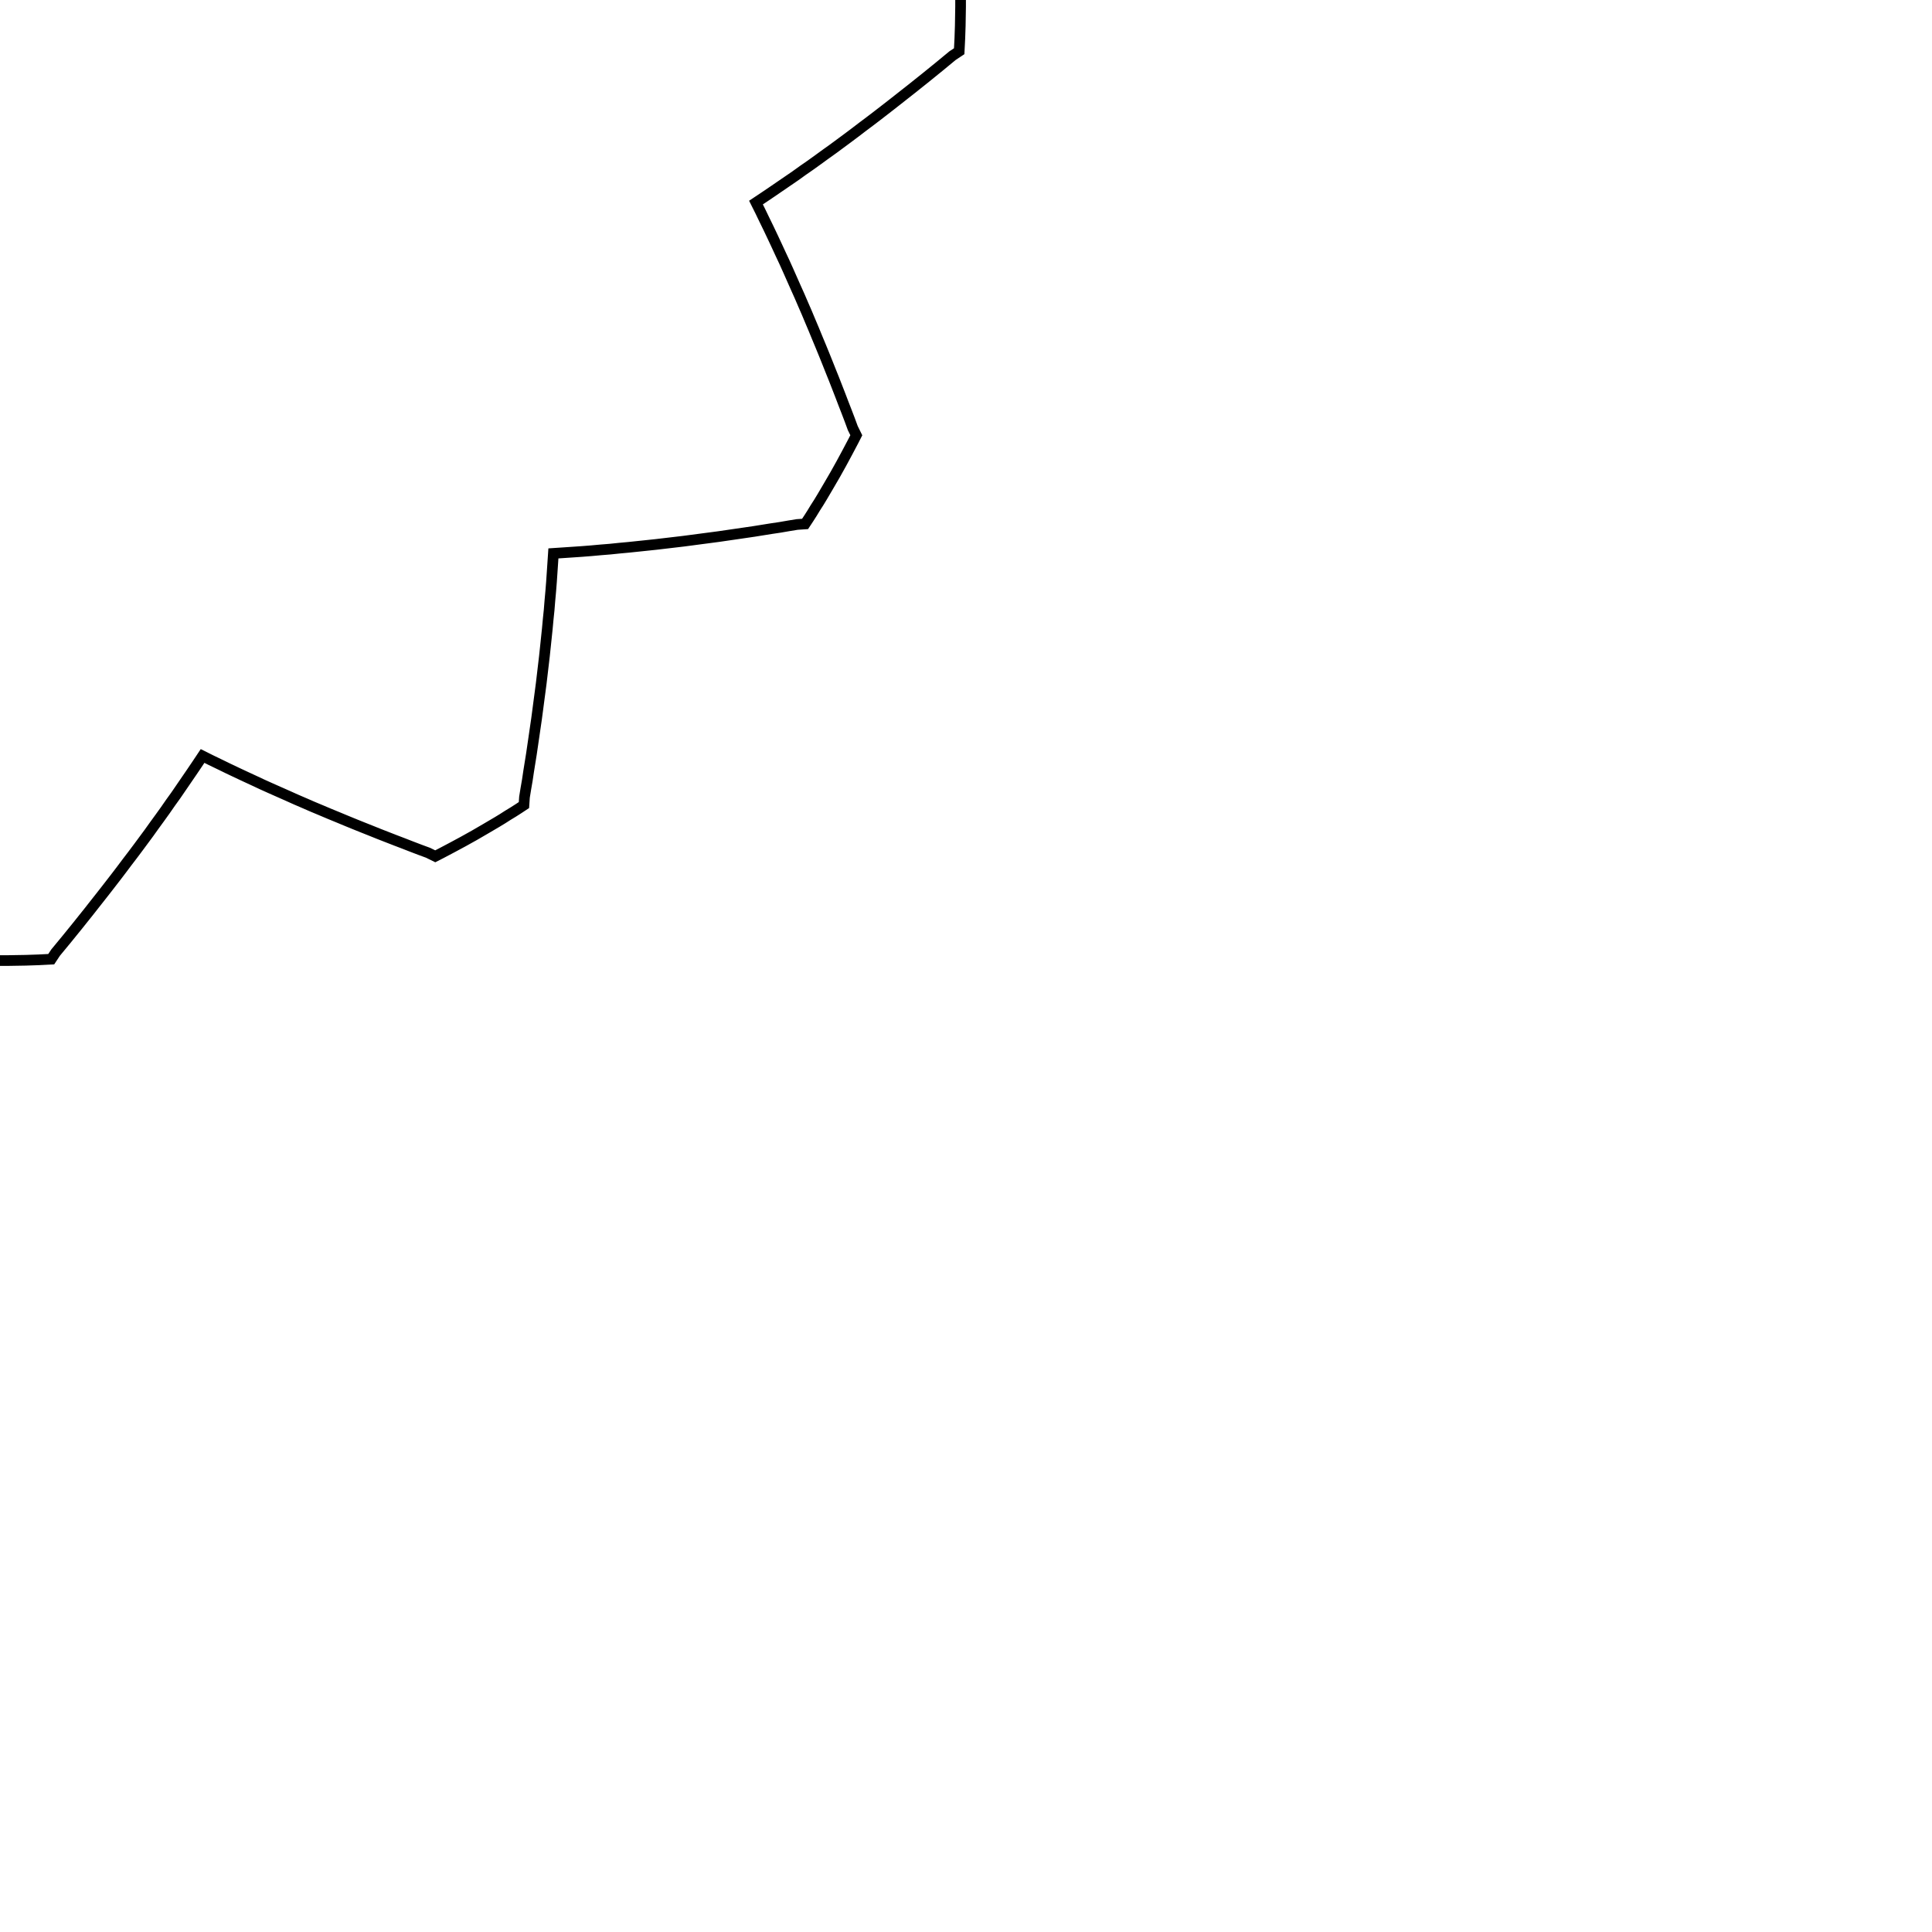
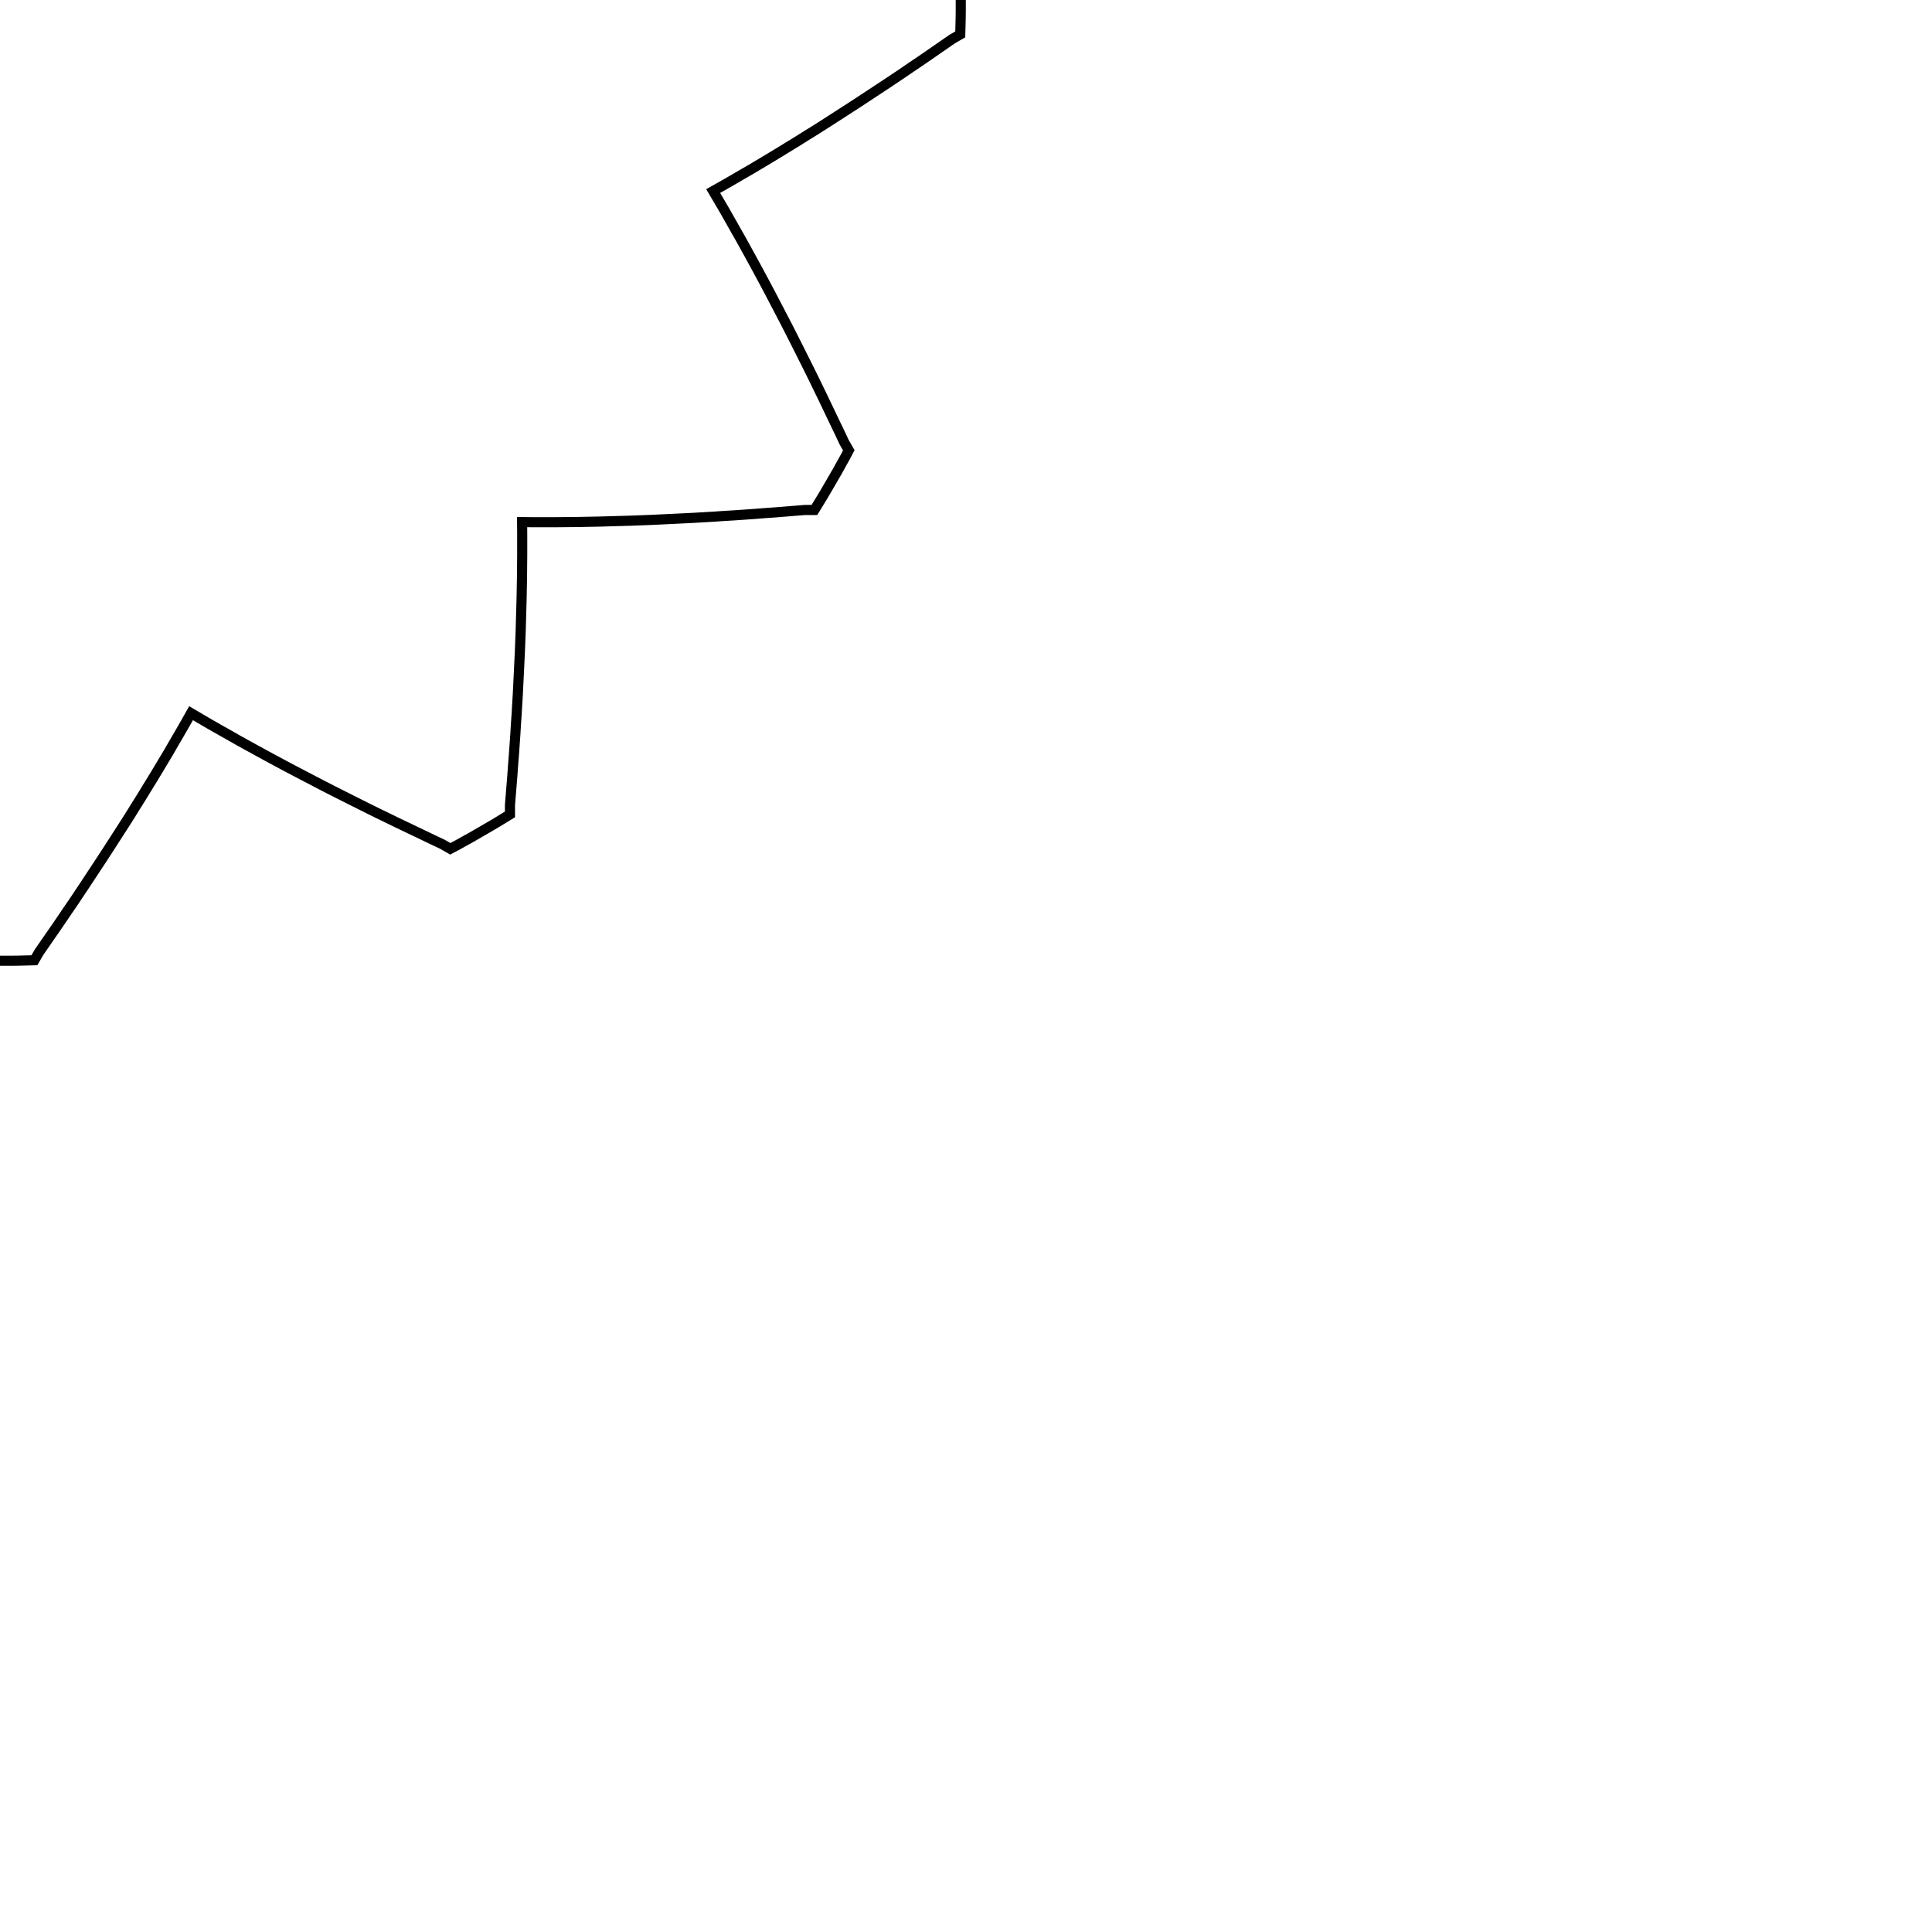
<svg version="1.1">
  <g style="fill:none;stroke:#000000;stroke-opacity:1;stroke-width:0.1">
-     <path d="M 9 0.063 L 8.999 0.123 L 8.998 0.182 L 8.997 0.242 L 8.995 0.301 L 8.993 0.361 L 8.99 0.42 L 8.987 0.48 L 8.925 0.521 L 8.862 0.573 L 8.799 0.625 L 8.736 0.676 L 8.672 0.728 L 8.608 0.779 L 8.543 0.831 L 8.478 0.882 L 8.412 0.934 L 8.347 0.985 L 8.28 1.037 L 8.214 1.088 L 8.147 1.139 L 8.079 1.19 L 8.011 1.242 L 7.943 1.293 L 7.874 1.344 L 7.805 1.395 L 7.735 1.445 L 7.665 1.496 L 7.594 1.547 L 7.522 1.597 L 7.451 1.648 L 7.378 1.698 L 7.305 1.748 L 7.232 1.798 L 7.158 1.848 L 7.083 1.898 L 7.083 1.898 L 7.123 1.978 L 7.162 2.059 L 7.201 2.139 L 7.239 2.219 L 7.276 2.298 L 7.313 2.378 L 7.35 2.457 L 7.386 2.537 L 7.421 2.616 L 7.456 2.695 L 7.491 2.773 L 7.525 2.852 L 7.559 2.93 L 7.592 3.009 L 7.625 3.087 L 7.657 3.165 L 7.689 3.242 L 7.721 3.32 L 7.752 3.397 L 7.783 3.475 L 7.814 3.552 L 7.844 3.629 L 7.874 3.706 L 7.903 3.782 L 7.933 3.859 L 7.962 3.935 L 7.99 4.011 L 8.023 4.078 L 7.996 4.131 L 7.968 4.184 L 7.94 4.237 L 7.912 4.289 L 7.884 4.341 L 7.855 4.393 L 7.826 4.445 L 7.762 4.555 L 7.732 4.606 L 7.702 4.657 L 7.671 4.708 L 7.639 4.758 L 7.608 4.809 L 7.576 4.859 L 7.543 4.909 L 7.469 4.914 L 7.389 4.927 L 7.308 4.941 L 7.227 4.953 L 7.146 4.966 L 7.065 4.979 L 6.983 4.991 L 6.901 5.003 L 6.818 5.015 L 6.736 5.027 L 6.653 5.038 L 6.569 5.049 L 6.486 5.06 L 6.402 5.071 L 6.317 5.081 L 6.232 5.091 L 6.147 5.101 L 6.062 5.11 L 5.976 5.119 L 5.89 5.128 L 5.803 5.136 L 5.716 5.145 L 5.629 5.152 L 5.541 5.16 L 5.452 5.167 L 5.364 5.173 L 5.275 5.179 L 5.185 5.185 L 5.185 5.185 L 5.179 5.275 L 5.173 5.364 L 5.167 5.452 L 5.16 5.541 L 5.152 5.629 L 5.145 5.716 L 5.136 5.803 L 5.128 5.89 L 5.119 5.976 L 5.11 6.062 L 5.101 6.147 L 5.091 6.232 L 5.081 6.317 L 5.071 6.402 L 5.06 6.486 L 5.049 6.569 L 5.038 6.653 L 5.027 6.736 L 5.015 6.818 L 5.003 6.901 L 4.991 6.983 L 4.979 7.065 L 4.966 7.146 L 4.953 7.227 L 4.941 7.308 L 4.927 7.389 L 4.914 7.469 L 4.909 7.543 L 4.859 7.576 L 4.809 7.608 L 4.758 7.639 L 4.708 7.671 L 4.657 7.702 L 4.606 7.732 L 4.555 7.762 L 4.445 7.826 L 4.393 7.855 L 4.341 7.884 L 4.289 7.912 L 4.237 7.94 L 4.184 7.968 L 4.131 7.996 L 4.078 8.023 L 4.011 7.99 L 3.935 7.962 L 3.859 7.933 L 3.782 7.903 L 3.706 7.874 L 3.629 7.844 L 3.552 7.814 L 3.475 7.783 L 3.397 7.752 L 3.32 7.721 L 3.242 7.689 L 3.165 7.657 L 3.087 7.625 L 3.009 7.592 L 2.93 7.559 L 2.852 7.525 L 2.773 7.491 L 2.695 7.456 L 2.616 7.421 L 2.537 7.386 L 2.457 7.35 L 2.378 7.313 L 2.298 7.276 L 2.219 7.239 L 2.139 7.201 L 2.059 7.162 L 1.978 7.123 L 1.898 7.083 L 1.898 7.083 L 1.848 7.158 L 1.798 7.232 L 1.748 7.305 L 1.698 7.378 L 1.648 7.451 L 1.597 7.522 L 1.547 7.594 L 1.496 7.665 L 1.445 7.735 L 1.395 7.805 L 1.344 7.874 L 1.293 7.943 L 1.242 8.011 L 1.19 8.079 L 1.139 8.147 L 1.088 8.214 L 1.037 8.28 L 0.985 8.347 L 0.934 8.412 L 0.882 8.478 L 0.831 8.543 L 0.779 8.608 L 0.728 8.672 L 0.676 8.736 L 0.625 8.799 L 0.573 8.862 L 0.521 8.925 L 0.48 8.987 L 0.42 8.99 L 0.361 8.993 L 0.301 8.995 L 0.242 8.997 L 0.182 8.998 L 0.123 8.999 L 0.063 9 L -0.063 9 L -0.123 8.999 L -0.182 8.998 L -0.242 8.997 L -0.301 8.995 L -0.361 8.993 L -0.42 8.99 L -0.48 8.987 L -0.521 8.925 L -0.573 8.862 L -0.625 8.799 L -0.676 8.736 L -0.728 8.672 L -0.779 8.608 L -0.831 8.543 L -0.882 8.478 L -0.934 8.412 L -0.985 8.347 L -1.037 8.28 L -1.088 8.214 L -1.139 8.147 L -1.19 8.079 L -1.242 8.011 L -1.293 7.943 L -1.344 7.874 L -1.395 7.805 L -1.445 7.735 L -1.496 7.665 L -1.547 7.594 L -1.597 7.522 L -1.648 7.451 L -1.698 7.378 L -1.748 7.305 L -1.798 7.232 L -1.848 7.158 L -1.898 7.083 L -1.898 7.083 L -1.978 7.123 L -2.059 7.162 L -2.139 7.201 L -2.219 7.239 L -2.298 7.276 L -2.378 7.313 L -2.457 7.35 L -2.537 7.386 L -2.616 7.421 L -2.695 7.456 L -2.773 7.491 L -2.852 7.525 L -2.93 7.559 L -3.009 7.592 L -3.087 7.625 L -3.165 7.657 L -3.242 7.689 L -3.32 7.721 L -3.397 7.752 L -3.475 7.783 L -3.552 7.814 L -3.629 7.844 L -3.706 7.874 L -3.782 7.903 L -3.859 7.933 L -3.935 7.962 L -4.011 7.99 L -4.078 8.023 L -4.131 7.996 L -4.184 7.968 L -4.237 7.94 L -4.289 7.912 L -4.341 7.884 L -4.393 7.855 L -4.445 7.826 L -4.555 7.762 L -4.606 7.732 L -4.657 7.702 L -4.708 7.671 L -4.758 7.639 L -4.809 7.608 L -4.859 7.576 L -4.909 7.543 L -4.914 7.469 L -4.927 7.389 L -4.941 7.308 L -4.953 7.227 L -4.966 7.146 L -4.979 7.065 L -4.991 6.983 L -5.003 6.901 L -5.015 6.818 L -5.027 6.736 L -5.038 6.653 L -5.049 6.569 L -5.06 6.486 L -5.071 6.402 L -5.081 6.317 L -5.091 6.232 L -5.101 6.147 L -5.11 6.062 L -5.119 5.976 L -5.128 5.89 L -5.136 5.803 L -5.145 5.716 L -5.152 5.629 L -5.16 5.541 L -5.167 5.452 L -5.173 5.364 L -5.179 5.275 L -5.185 5.185 L -5.185 5.185 L -5.275 5.179 L -5.364 5.173 L -5.452 5.167 L -5.541 5.16 L -5.629 5.152 L -5.716 5.145 L -5.803 5.136 L -5.89 5.128 L -5.976 5.119 L -6.062 5.11 L -6.147 5.101 L -6.232 5.091 L -6.317 5.081 L -6.402 5.071 L -6.486 5.06 L -6.569 5.049 L -6.653 5.038 L -6.736 5.027 L -6.818 5.015 L -6.901 5.003 L -6.983 4.991 L -7.065 4.979 L -7.146 4.966 L -7.227 4.953 L -7.308 4.941 L -7.389 4.927 L -7.469 4.914 L -7.543 4.909 L -7.576 4.859 L -7.608 4.809 L -7.639 4.758 L -7.671 4.708 L -7.702 4.657 L -7.732 4.606 L -7.762 4.555 L -7.826 4.445 L -7.855 4.393 L -7.884 4.341 L -7.912 4.289 L -7.94 4.237 L -7.968 4.184 L -7.996 4.131 L -8.023 4.078 L -7.99 4.011 L -7.962 3.935 L -7.933 3.859 L -7.903 3.782 L -7.874 3.706 L -7.844 3.629 L -7.814 3.552 L -7.783 3.475 L -7.752 3.397 L -7.721 3.32 L -7.689 3.242 L -7.657 3.165 L -7.625 3.087 L -7.592 3.009 L -7.559 2.93 L -7.525 2.852 L -7.491 2.773 L -7.456 2.695 L -7.421 2.616 L -7.386 2.537 L -7.35 2.457 L -7.313 2.378 L -7.276 2.298 L -7.239 2.219 L -7.201 2.139 L -7.162 2.059 L -7.123 1.978 L -7.083 1.898 L -7.083 1.898 L -7.158 1.848 L -7.232 1.798 L -7.305 1.748 L -7.378 1.698 L -7.451 1.648 L -7.522 1.597 L -7.594 1.547 L -7.665 1.496 L -7.735 1.445 L -7.805 1.395 L -7.874 1.344 L -7.943 1.293 L -8.011 1.242 L -8.079 1.19 L -8.147 1.139 L -8.214 1.088 L -8.28 1.037 L -8.347 0.985 L -8.412 0.934 L -8.478 0.882 L -8.543 0.831 L -8.608 0.779 L -8.672 0.728 L -8.736 0.676 L -8.799 0.625 L -8.862 0.573 L -8.925 0.521 L -8.987 0.48 L -8.99 0.42 L -8.993 0.361 L -8.995 0.301 L -8.997 0.242 L -8.998 0.182 L -8.999 0.123 L -9 0.063 L -9 -0.063 L -8.999 -0.123 L -8.998 -0.182 L -8.997 -0.242 L -8.995 -0.301 L -8.993 -0.361 L -8.99 -0.42 L -8.987 -0.48 L -8.925 -0.521 L -8.862 -0.573 L -8.799 -0.625 L -8.736 -0.676 L -8.672 -0.728 L -8.608 -0.779 L -8.543 -0.831 L -8.478 -0.882 L -8.412 -0.934 L -8.347 -0.985 L -8.28 -1.037 L -8.214 -1.088 L -8.147 -1.139 L -8.079 -1.19 L -8.011 -1.242 L -7.943 -1.293 L -7.874 -1.344 L -7.805 -1.395 L -7.735 -1.445 L -7.665 -1.496 L -7.594 -1.547 L -7.522 -1.597 L -7.451 -1.648 L -7.378 -1.698 L -7.305 -1.748 L -7.232 -1.798 L -7.158 -1.848 L -7.083 -1.898 L -7.083 -1.898 L -7.123 -1.978 L -7.162 -2.059 L -7.201 -2.139 L -7.239 -2.219 L -7.276 -2.298 L -7.313 -2.378 L -7.35 -2.457 L -7.386 -2.537 L -7.421 -2.616 L -7.456 -2.695 L -7.491 -2.773 L -7.525 -2.852 L -7.559 -2.93 L -7.592 -3.009 L -7.625 -3.087 L -7.657 -3.165 L -7.689 -3.242 L -7.721 -3.32 L -7.752 -3.397 L -7.783 -3.475 L -7.814 -3.552 L -7.844 -3.629 L -7.874 -3.706 L -7.903 -3.782 L -7.933 -3.859 L -7.962 -3.935 L -7.99 -4.011 L -8.023 -4.078 L -7.996 -4.131 L -7.968 -4.184 L -7.94 -4.237 L -7.912 -4.289 L -7.884 -4.341 L -7.855 -4.393 L -7.826 -4.445 L -7.762 -4.555 L -7.732 -4.606 L -7.702 -4.657 L -7.671 -4.708 L -7.639 -4.758 L -7.608 -4.809 L -7.576 -4.859 L -7.543 -4.909 L -7.469 -4.914 L -7.389 -4.927 L -7.308 -4.941 L -7.227 -4.953 L -7.146 -4.966 L -7.065 -4.979 L -6.983 -4.991 L -6.901 -5.003 L -6.818 -5.015 L -6.736 -5.027 L -6.653 -5.038 L -6.569 -5.049 L -6.486 -5.06 L -6.402 -5.071 L -6.317 -5.081 L -6.232 -5.091 L -6.147 -5.101 L -6.062 -5.11 L -5.976 -5.119 L -5.89 -5.128 L -5.803 -5.136 L -5.716 -5.145 L -5.629 -5.152 L -5.541 -5.16 L -5.452 -5.167 L -5.364 -5.173 L -5.275 -5.179 L -5.185 -5.185 L -5.185 -5.185 L -5.179 -5.275 L -5.173 -5.364 L -5.167 -5.452 L -5.16 -5.541 L -5.152 -5.629 L -5.145 -5.716 L -5.136 -5.803 L -5.128 -5.89 L -5.119 -5.976 L -5.11 -6.062 L -5.101 -6.147 L -5.091 -6.232 L -5.081 -6.317 L -5.071 -6.402 L -5.06 -6.486 L -5.049 -6.569 L -5.038 -6.653 L -5.027 -6.736 L -5.015 -6.818 L -5.003 -6.901 L -4.991 -6.983 L -4.979 -7.065 L -4.966 -7.146 L -4.953 -7.227 L -4.941 -7.308 L -4.927 -7.389 L -4.914 -7.469 L -4.909 -7.543 L -4.859 -7.576 L -4.809 -7.608 L -4.758 -7.639 L -4.708 -7.671 L -4.657 -7.702 L -4.606 -7.732 L -4.555 -7.762 L -4.445 -7.826 L -4.393 -7.855 L -4.341 -7.884 L -4.289 -7.912 L -4.237 -7.94 L -4.184 -7.968 L -4.131 -7.996 L -4.078 -8.023 L -4.011 -7.99 L -3.935 -7.962 L -3.859 -7.933 L -3.782 -7.903 L -3.706 -7.874 L -3.629 -7.844 L -3.552 -7.814 L -3.475 -7.783 L -3.397 -7.752 L -3.32 -7.721 L -3.242 -7.689 L -3.165 -7.657 L -3.087 -7.625 L -3.009 -7.592 L -2.93 -7.559 L -2.852 -7.525 L -2.773 -7.491 L -2.695 -7.456 L -2.616 -7.421 L -2.537 -7.386 L -2.457 -7.35 L -2.378 -7.313 L -2.298 -7.276 L -2.219 -7.239 L -2.139 -7.201 L -2.059 -7.162 L -1.978 -7.123 L -1.898 -7.083 L -1.898 -7.083 L -1.848 -7.158 L -1.798 -7.232 L -1.748 -7.305 L -1.698 -7.378 L -1.648 -7.451 L -1.597 -7.522 L -1.547 -7.594 L -1.496 -7.665 L -1.445 -7.735 L -1.395 -7.805 L -1.344 -7.874 L -1.293 -7.943 L -1.242 -8.011 L -1.19 -8.079 L -1.139 -8.147 L -1.088 -8.214 L -1.037 -8.28 L -0.985 -8.347 L -0.934 -8.412 L -0.882 -8.478 L -0.831 -8.543 L -0.779 -8.608 L -0.728 -8.672 L -0.676 -8.736 L -0.625 -8.799 L -0.573 -8.862 L -0.521 -8.925 L -0.48 -8.987 L -0.42 -8.99 L -0.361 -8.993 L -0.301 -8.995 L -0.242 -8.997 L -0.182 -8.998 L -0.123 -8.999 L -0.063 -9 L 0.063 -9 L 0.123 -8.999 L 0.182 -8.998 L 0.242 -8.997 L 0.301 -8.995 L 0.361 -8.993 L 0.42 -8.99 L 0.48 -8.987 L 0.521 -8.925 L 0.573 -8.862 L 0.625 -8.799 L 0.676 -8.736 L 0.728 -8.672 L 0.779 -8.608 L 0.831 -8.543 L 0.882 -8.478 L 0.934 -8.412 L 0.985 -8.347 L 1.037 -8.28 L 1.088 -8.214 L 1.139 -8.147 L 1.19 -8.079 L 1.242 -8.011 L 1.293 -7.943 L 1.344 -7.874 L 1.395 -7.805 L 1.445 -7.735 L 1.496 -7.665 L 1.547 -7.594 L 1.597 -7.522 L 1.648 -7.451 L 1.698 -7.378 L 1.748 -7.305 L 1.798 -7.232 L 1.848 -7.158 L 1.898 -7.083 L 1.898 -7.083 L 1.978 -7.123 L 2.059 -7.162 L 2.139 -7.201 L 2.219 -7.239 L 2.298 -7.276 L 2.378 -7.313 L 2.457 -7.35 L 2.537 -7.386 L 2.616 -7.421 L 2.695 -7.456 L 2.773 -7.491 L 2.852 -7.525 L 2.93 -7.559 L 3.009 -7.592 L 3.087 -7.625 L 3.165 -7.657 L 3.242 -7.689 L 3.32 -7.721 L 3.397 -7.752 L 3.475 -7.783 L 3.552 -7.814 L 3.629 -7.844 L 3.706 -7.874 L 3.782 -7.903 L 3.859 -7.933 L 3.935 -7.962 L 4.011 -7.99 L 4.078 -8.023 L 4.131 -7.996 L 4.184 -7.968 L 4.237 -7.94 L 4.289 -7.912 L 4.341 -7.884 L 4.393 -7.855 L 4.445 -7.826 L 4.555 -7.762 L 4.606 -7.732 L 4.657 -7.702 L 4.708 -7.671 L 4.758 -7.639 L 4.809 -7.608 L 4.859 -7.576 L 4.909 -7.543 L 4.914 -7.469 L 4.927 -7.389 L 4.941 -7.308 L 4.953 -7.227 L 4.966 -7.146 L 4.979 -7.065 L 4.991 -6.983 L 5.003 -6.901 L 5.015 -6.818 L 5.027 -6.736 L 5.038 -6.653 L 5.049 -6.569 L 5.06 -6.486 L 5.071 -6.402 L 5.081 -6.317 L 5.091 -6.232 L 5.101 -6.147 L 5.11 -6.062 L 5.119 -5.976 L 5.128 -5.89 L 5.136 -5.803 L 5.145 -5.716 L 5.152 -5.629 L 5.16 -5.541 L 5.167 -5.452 L 5.173 -5.364 L 5.179 -5.275 L 5.185 -5.185 L 5.185 -5.185 L 5.275 -5.179 L 5.364 -5.173 L 5.452 -5.167 L 5.541 -5.16 L 5.629 -5.152 L 5.716 -5.145 L 5.803 -5.136 L 5.89 -5.128 L 5.976 -5.119 L 6.062 -5.11 L 6.147 -5.101 L 6.232 -5.091 L 6.317 -5.081 L 6.402 -5.071 L 6.486 -5.06 L 6.569 -5.049 L 6.653 -5.038 L 6.736 -5.027 L 6.818 -5.015 L 6.901 -5.003 L 6.983 -4.991 L 7.065 -4.979 L 7.146 -4.966 L 7.227 -4.953 L 7.308 -4.941 L 7.389 -4.927 L 7.469 -4.914 L 7.543 -4.909 L 7.576 -4.859 L 7.608 -4.809 L 7.639 -4.758 L 7.671 -4.708 L 7.702 -4.657 L 7.732 -4.606 L 7.762 -4.555 L 7.826 -4.445 L 7.855 -4.393 L 7.884 -4.341 L 7.912 -4.289 L 7.94 -4.237 L 7.968 -4.184 L 7.996 -4.131 L 8.023 -4.078 L 7.99 -4.011 L 7.962 -3.935 L 7.933 -3.859 L 7.903 -3.782 L 7.874 -3.706 L 7.844 -3.629 L 7.814 -3.552 L 7.783 -3.475 L 7.752 -3.397 L 7.721 -3.32 L 7.689 -3.242 L 7.657 -3.165 L 7.625 -3.087 L 7.592 -3.009 L 7.559 -2.93 L 7.525 -2.852 L 7.491 -2.773 L 7.456 -2.695 L 7.421 -2.616 L 7.386 -2.537 L 7.35 -2.457 L 7.313 -2.378 L 7.276 -2.298 L 7.239 -2.219 L 7.201 -2.139 L 7.162 -2.059 L 7.123 -1.978 L 7.083 -1.898 L 7.083 -1.898 L 7.158 -1.848 L 7.232 -1.798 L 7.305 -1.748 L 7.378 -1.698 L 7.451 -1.648 L 7.522 -1.597 L 7.594 -1.547 L 7.665 -1.496 L 7.735 -1.445 L 7.805 -1.395 L 7.874 -1.344 L 7.943 -1.293 L 8.011 -1.242 L 8.079 -1.19 L 8.147 -1.139 L 8.214 -1.088 L 8.28 -1.037 L 8.347 -0.985 L 8.412 -0.934 L 8.478 -0.882 L 8.543 -0.831 L 8.608 -0.779 L 8.672 -0.728 L 8.736 -0.676 L 8.799 -0.625 L 8.862 -0.573 L 8.925 -0.521 L 8.987 -0.48 L 8.99 -0.42 L 8.993 -0.361 L 8.995 -0.301 L 8.997 -0.242 L 8.998 -0.182 L 8.999 -0.123 L 9 -0.063Z" id="path1" />
+     <path d="M 9.499 0.105 L 9.498 0.183 L 9.496 0.262 L 9.494 0.34 L 9.413 0.387 L 9.332 0.443 L 9.251 0.499 L 9.169 0.556 L 9.087 0.612 L 9.004 0.668 L 8.921 0.725 L 8.837 0.781 L 8.753 0.837 L 8.668 0.893 L 8.583 0.949 L 8.498 1.005 L 8.412 1.061 L 8.325 1.117 L 8.238 1.173 L 8.151 1.229 L 8.063 1.285 L 7.974 1.34 L 7.885 1.396 L 7.795 1.451 L 7.704 1.507 L 7.613 1.562 L 7.521 1.617 L 7.429 1.672 L 7.335 1.726 L 7.241 1.781 L 7.147 1.835 L 7.051 1.889 L 7.051 1.889 L 7.107 1.984 L 7.162 2.078 L 7.216 2.173 L 7.269 2.267 L 7.322 2.36 L 7.374 2.454 L 7.425 2.547 L 7.476 2.64 L 7.526 2.733 L 7.576 2.826 L 7.625 2.919 L 7.673 3.011 L 7.721 3.103 L 7.769 3.195 L 7.816 3.287 L 7.862 3.378 L 7.908 3.469 L 7.954 3.561 L 7.999 3.651 L 8.044 3.742 L 8.088 3.833 L 8.132 3.923 L 8.175 4.013 L 8.218 4.103 L 8.261 4.193 L 8.304 4.282 L 8.346 4.372 L 8.392 4.452 L 8.355 4.522 L 8.317 4.59 L 8.279 4.659 L 8.174 4.84 L 8.134 4.908 L 8.093 4.975 L 8.052 5.042 L 7.959 5.042 L 7.861 5.05 L 7.762 5.058 L 7.663 5.066 L 7.563 5.073 L 7.463 5.081 L 7.363 5.088 L 7.263 5.095 L 7.162 5.101 L 7.06 5.108 L 6.959 5.114 L 6.857 5.12 L 6.754 5.125 L 6.651 5.13 L 6.548 5.135 L 6.444 5.14 L 6.34 5.144 L 6.235 5.148 L 6.13 5.151 L 6.025 5.154 L 5.919 5.157 L 5.812 5.159 L 5.705 5.161 L 5.598 5.162 L 5.489 5.163 L 5.381 5.163 L 5.272 5.163 L 5.162 5.162 L 5.162 5.162 L 5.163 5.272 L 5.163 5.381 L 5.163 5.489 L 5.162 5.598 L 5.161 5.705 L 5.159 5.812 L 5.157 5.919 L 5.154 6.025 L 5.151 6.13 L 5.148 6.235 L 5.144 6.34 L 5.14 6.444 L 5.135 6.548 L 5.13 6.651 L 5.125 6.754 L 5.12 6.857 L 5.114 6.959 L 5.108 7.06 L 5.101 7.162 L 5.095 7.263 L 5.088 7.363 L 5.081 7.463 L 5.073 7.563 L 5.066 7.663 L 5.058 7.762 L 5.05 7.861 L 5.042 7.959 L 5.042 8.052 L 4.975 8.093 L 4.908 8.134 L 4.84 8.174 L 4.659 8.279 L 4.59 8.317 L 4.522 8.355 L 4.452 8.392 L 4.372 8.346 L 4.282 8.304 L 4.193 8.261 L 4.103 8.218 L 4.013 8.175 L 3.923 8.132 L 3.833 8.088 L 3.742 8.044 L 3.651 7.999 L 3.561 7.954 L 3.469 7.908 L 3.378 7.862 L 3.287 7.816 L 3.195 7.769 L 3.103 7.721 L 3.011 7.673 L 2.919 7.625 L 2.826 7.576 L 2.733 7.526 L 2.64 7.476 L 2.547 7.425 L 2.454 7.374 L 2.36 7.322 L 2.267 7.269 L 2.173 7.216 L 2.078 7.162 L 1.984 7.107 L 1.889 7.051 L 1.889 7.051 L 1.835 7.147 L 1.781 7.241 L 1.726 7.335 L 1.672 7.429 L 1.617 7.521 L 1.562 7.613 L 1.507 7.704 L 1.451 7.795 L 1.396 7.885 L 1.34 7.974 L 1.285 8.063 L 1.229 8.151 L 1.173 8.238 L 1.117 8.325 L 1.061 8.412 L 1.005 8.498 L 0.949 8.583 L 0.893 8.668 L 0.837 8.753 L 0.781 8.837 L 0.725 8.921 L 0.668 9.004 L 0.612 9.087 L 0.556 9.169 L 0.499 9.251 L 0.443 9.332 L 0.387 9.413 L 0.34 9.494 L 0.262 9.496 L 0.183 9.498 L 0.105 9.499 L -0.105 9.499 L -0.183 9.498 L -0.262 9.496 L -0.34 9.494 L -0.387 9.413 L -0.443 9.332 L -0.499 9.251 L -0.556 9.169 L -0.612 9.087 L -0.668 9.004 L -0.725 8.921 L -0.781 8.837 L -0.837 8.753 L -0.893 8.668 L -0.949 8.583 L -1.005 8.498 L -1.061 8.412 L -1.117 8.325 L -1.173 8.238 L -1.229 8.151 L -1.285 8.063 L -1.34 7.974 L -1.396 7.885 L -1.451 7.795 L -1.507 7.704 L -1.562 7.613 L -1.617 7.521 L -1.672 7.429 L -1.726 7.335 L -1.781 7.241 L -1.835 7.147 L -1.889 7.051 L -1.889 7.051 L -1.984 7.107 L -2.078 7.162 L -2.173 7.216 L -2.267 7.269 L -2.36 7.322 L -2.454 7.374 L -2.547 7.425 L -2.64 7.476 L -2.733 7.526 L -2.826 7.576 L -2.919 7.625 L -3.011 7.673 L -3.103 7.721 L -3.195 7.769 L -3.287 7.816 L -3.378 7.862 L -3.469 7.908 L -3.561 7.954 L -3.651 7.999 L -3.742 8.044 L -3.833 8.088 L -3.923 8.132 L -4.013 8.175 L -4.103 8.218 L -4.193 8.261 L -4.282 8.304 L -4.372 8.346 L -4.452 8.392 L -4.522 8.355 L -4.59 8.317 L -4.659 8.279 L -4.84 8.174 L -4.908 8.134 L -4.975 8.093 L -5.042 8.052 L -5.042 7.959 L -5.05 7.861 L -5.058 7.762 L -5.066 7.663 L -5.073 7.563 L -5.081 7.463 L -5.088 7.363 L -5.095 7.263 L -5.101 7.162 L -5.108 7.06 L -5.114 6.959 L -5.12 6.857 L -5.125 6.754 L -5.13 6.651 L -5.135 6.548 L -5.14 6.444 L -5.144 6.34 L -5.148 6.235 L -5.151 6.13 L -5.154 6.025 L -5.157 5.919 L -5.159 5.812 L -5.161 5.705 L -5.162 5.598 L -5.163 5.489 L -5.163 5.381 L -5.163 5.272 L -5.162 5.162 L -5.162 5.162 L -5.272 5.163 L -5.381 5.163 L -5.489 5.163 L -5.598 5.162 L -5.705 5.161 L -5.812 5.159 L -5.919 5.157 L -6.025 5.154 L -6.13 5.151 L -6.235 5.148 L -6.34 5.144 L -6.444 5.14 L -6.548 5.135 L -6.651 5.13 L -6.754 5.125 L -6.857 5.12 L -6.959 5.114 L -7.06 5.108 L -7.162 5.101 L -7.263 5.095 L -7.363 5.088 L -7.463 5.081 L -7.563 5.073 L -7.663 5.066 L -7.762 5.058 L -7.861 5.05 L -7.959 5.042 L -8.052 5.042 L -8.093 4.975 L -8.134 4.908 L -8.174 4.84 L -8.279 4.659 L -8.317 4.59 L -8.355 4.522 L -8.392 4.452 L -8.346 4.372 L -8.304 4.282 L -8.261 4.193 L -8.218 4.103 L -8.175 4.013 L -8.132 3.923 L -8.088 3.833 L -8.044 3.742 L -7.999 3.651 L -7.954 3.561 L -7.908 3.469 L -7.862 3.378 L -7.816 3.287 L -7.769 3.195 L -7.721 3.103 L -7.673 3.011 L -7.625 2.919 L -7.576 2.826 L -7.526 2.733 L -7.476 2.64 L -7.425 2.547 L -7.374 2.454 L -7.322 2.36 L -7.269 2.267 L -7.216 2.173 L -7.162 2.078 L -7.107 1.984 L -7.051 1.889 L -7.051 1.889 L -7.147 1.835 L -7.241 1.781 L -7.335 1.726 L -7.429 1.672 L -7.521 1.617 L -7.613 1.562 L -7.704 1.507 L -7.795 1.451 L -7.885 1.396 L -7.974 1.34 L -8.063 1.285 L -8.151 1.229 L -8.238 1.173 L -8.325 1.117 L -8.412 1.061 L -8.498 1.005 L -8.583 0.949 L -8.668 0.893 L -8.753 0.837 L -8.837 0.781 L -8.921 0.725 L -9.004 0.668 L -9.087 0.612 L -9.169 0.556 L -9.251 0.499 L -9.332 0.443 L -9.413 0.387 L -9.494 0.34 L -9.496 0.262 L -9.498 0.183 L -9.499 0.105 L -9.499 -0.105 L -9.498 -0.183 L -9.496 -0.262 L -9.494 -0.34 L -9.413 -0.387 L -9.332 -0.443 L -9.251 -0.499 L -9.169 -0.556 L -9.087 -0.612 L -9.004 -0.668 L -8.921 -0.725 L -8.837 -0.781 L -8.753 -0.837 L -8.668 -0.893 L -8.583 -0.949 L -8.498 -1.005 L -8.412 -1.061 L -8.325 -1.117 L -8.238 -1.173 L -8.151 -1.229 L -8.063 -1.285 L -7.974 -1.34 L -7.885 -1.396 L -7.795 -1.451 L -7.704 -1.507 L -7.613 -1.562 L -7.521 -1.617 L -7.429 -1.672 L -7.335 -1.726 L -7.241 -1.781 L -7.147 -1.835 L -7.051 -1.889 L -7.051 -1.889 L -7.107 -1.984 L -7.162 -2.078 L -7.216 -2.173 L -7.269 -2.267 L -7.322 -2.36 L -7.374 -2.454 L -7.425 -2.547 L -7.476 -2.64 L -7.526 -2.733 L -7.576 -2.826 L -7.625 -2.919 L -7.673 -3.011 L -7.721 -3.103 L -7.769 -3.195 L -7.816 -3.287 L -7.862 -3.378 L -7.908 -3.469 L -7.954 -3.561 L -7.999 -3.651 L -8.044 -3.742 L -8.088 -3.833 L -8.132 -3.923 L -8.175 -4.013 L -8.218 -4.103 L -8.261 -4.193 L -8.304 -4.282 L -8.346 -4.372 L -8.392 -4.452 L -8.355 -4.522 L -8.317 -4.59 L -8.279 -4.659 L -8.174 -4.84 L -8.134 -4.908 L -8.093 -4.975 L -8.052 -5.042 L -7.959 -5.042 L -7.861 -5.05 L -7.762 -5.058 L -7.663 -5.066 L -7.563 -5.073 L -7.463 -5.081 L -7.363 -5.088 L -7.263 -5.095 L -7.162 -5.101 L -7.06 -5.108 L -6.959 -5.114 L -6.857 -5.12 L -6.754 -5.125 L -6.651 -5.13 L -6.548 -5.135 L -6.444 -5.14 L -6.34 -5.144 L -6.235 -5.148 L -6.13 -5.151 L -6.025 -5.154 L -5.919 -5.157 L -5.812 -5.159 L -5.705 -5.161 L -5.598 -5.162 L -5.489 -5.163 L -5.381 -5.163 L -5.272 -5.163 L -5.162 -5.162 L -5.162 -5.162 L -5.163 -5.272 L -5.163 -5.381 L -5.163 -5.489 L -5.162 -5.598 L -5.161 -5.705 L -5.159 -5.812 L -5.157 -5.919 L -5.154 -6.025 L -5.151 -6.13 L -5.148 -6.235 L -5.144 -6.34 L -5.14 -6.444 L -5.135 -6.548 L -5.13 -6.651 L -5.125 -6.754 L -5.12 -6.857 L -5.114 -6.959 L -5.108 -7.06 L -5.101 -7.162 L -5.095 -7.263 L -5.088 -7.363 L -5.081 -7.463 L -5.073 -7.563 L -5.066 -7.663 L -5.058 -7.762 L -5.05 -7.861 L -5.042 -7.959 L -5.042 -8.052 L -4.975 -8.093 L -4.908 -8.134 L -4.84 -8.174 L -4.659 -8.279 L -4.59 -8.317 L -4.522 -8.355 L -4.452 -8.392 L -4.372 -8.346 L -4.282 -8.304 L -4.193 -8.261 L -4.103 -8.218 L -4.013 -8.175 L -3.923 -8.132 L -3.833 -8.088 L -3.742 -8.044 L -3.651 -7.999 L -3.561 -7.954 L -3.469 -7.908 L -3.378 -7.862 L -3.287 -7.816 L -3.195 -7.769 L -3.103 -7.721 L -3.011 -7.673 L -2.919 -7.625 L -2.826 -7.576 L -2.733 -7.526 L -2.64 -7.476 L -2.547 -7.425 L -2.454 -7.374 L -2.36 -7.322 L -2.267 -7.269 L -2.173 -7.216 L -2.078 -7.162 L -1.984 -7.107 L -1.889 -7.051 L -1.889 -7.051 L -1.835 -7.147 L -1.781 -7.241 L -1.726 -7.335 L -1.672 -7.429 L -1.617 -7.521 L -1.562 -7.613 L -1.507 -7.704 L -1.451 -7.795 L -1.396 -7.885 L -1.34 -7.974 L -1.285 -8.063 L -1.229 -8.151 L -1.173 -8.238 L -1.117 -8.325 L -1.061 -8.412 L -1.005 -8.498 L -0.949 -8.583 L -0.893 -8.668 L -0.837 -8.753 L -0.781 -8.837 L -0.725 -8.921 L -0.668 -9.004 L -0.612 -9.087 L -0.556 -9.169 L -0.499 -9.251 L -0.443 -9.332 L -0.387 -9.413 L -0.34 -9.494 L -0.262 -9.496 L -0.183 -9.498 L -0.105 -9.499 L 0.105 -9.499 L 0.183 -9.498 L 0.262 -9.496 L 0.34 -9.494 L 0.387 -9.413 L 0.443 -9.332 L 0.499 -9.251 L 0.556 -9.169 L 0.612 -9.087 L 0.668 -9.004 L 0.725 -8.921 L 0.781 -8.837 L 0.837 -8.753 L 0.893 -8.668 L 0.949 -8.583 L 1.005 -8.498 L 1.061 -8.412 L 1.117 -8.325 L 1.173 -8.238 L 1.229 -8.151 L 1.285 -8.063 L 1.34 -7.974 L 1.396 -7.885 L 1.451 -7.795 L 1.507 -7.704 L 1.562 -7.613 L 1.617 -7.521 L 1.672 -7.429 L 1.726 -7.335 L 1.781 -7.241 L 1.835 -7.147 L 1.889 -7.051 L 1.889 -7.051 L 1.984 -7.107 L 2.078 -7.162 L 2.173 -7.216 L 2.267 -7.269 L 2.36 -7.322 L 2.454 -7.374 L 2.547 -7.425 L 2.64 -7.476 L 2.733 -7.526 L 2.826 -7.576 L 2.919 -7.625 L 3.011 -7.673 L 3.103 -7.721 L 3.195 -7.769 L 3.287 -7.816 L 3.378 -7.862 L 3.469 -7.908 L 3.561 -7.954 L 3.651 -7.999 L 3.742 -8.044 L 3.833 -8.088 L 3.923 -8.132 L 4.013 -8.175 L 4.103 -8.218 L 4.193 -8.261 L 4.282 -8.304 L 4.372 -8.346 L 4.452 -8.392 L 4.522 -8.355 L 4.59 -8.317 L 4.659 -8.279 L 4.84 -8.174 L 4.908 -8.134 L 4.975 -8.093 L 5.042 -8.052 L 5.042 -7.959 L 5.05 -7.861 L 5.058 -7.762 L 5.066 -7.663 L 5.073 -7.563 L 5.081 -7.463 L 5.088 -7.363 L 5.095 -7.263 L 5.101 -7.162 L 5.108 -7.06 L 5.114 -6.959 L 5.12 -6.857 L 5.125 -6.754 L 5.13 -6.651 L 5.135 -6.548 L 5.14 -6.444 L 5.144 -6.34 L 5.148 -6.235 L 5.151 -6.13 L 5.154 -6.025 L 5.157 -5.919 L 5.159 -5.812 L 5.161 -5.705 L 5.162 -5.598 L 5.163 -5.489 L 5.163 -5.381 L 5.163 -5.272 L 5.162 -5.162 L 5.162 -5.162 L 5.272 -5.163 L 5.381 -5.163 L 5.489 -5.163 L 5.598 -5.162 L 5.705 -5.161 L 5.812 -5.159 L 5.919 -5.157 L 6.025 -5.154 L 6.13 -5.151 L 6.235 -5.148 L 6.34 -5.144 L 6.444 -5.14 L 6.548 -5.135 L 6.651 -5.13 L 6.754 -5.125 L 6.857 -5.12 L 6.959 -5.114 L 7.06 -5.108 L 7.162 -5.101 L 7.263 -5.095 L 7.363 -5.088 L 7.463 -5.081 L 7.563 -5.073 L 7.663 -5.066 L 7.762 -5.058 L 7.861 -5.05 L 7.959 -5.042 L 8.052 -5.042 L 8.093 -4.975 L 8.134 -4.908 L 8.174 -4.84 L 8.279 -4.659 L 8.317 -4.59 L 8.355 -4.522 L 8.392 -4.452 L 8.346 -4.372 L 8.304 -4.282 L 8.261 -4.193 L 8.218 -4.103 L 8.175 -4.013 L 8.132 -3.923 L 8.088 -3.833 L 8.044 -3.742 L 7.999 -3.651 L 7.954 -3.561 L 7.908 -3.469 L 7.862 -3.378 L 7.816 -3.287 L 7.769 -3.195 L 7.721 -3.103 L 7.673 -3.011 L 7.625 -2.919 L 7.576 -2.826 L 7.526 -2.733 L 7.476 -2.64 L 7.425 -2.547 L 7.374 -2.454 L 7.322 -2.36 L 7.269 -2.267 L 7.216 -2.173 L 7.162 -2.078 L 7.107 -1.984 L 7.051 -1.889 L 7.051 -1.889 L 7.147 -1.835 L 7.241 -1.781 L 7.335 -1.726 L 7.429 -1.672 L 7.521 -1.617 L 7.613 -1.562 L 7.704 -1.507 L 7.795 -1.451 L 7.885 -1.396 L 7.974 -1.34 L 8.063 -1.285 L 8.151 -1.229 L 8.238 -1.173 L 8.325 -1.117 L 8.412 -1.061 L 8.498 -1.005 L 8.583 -0.949 L 8.668 -0.893 L 8.753 -0.837 L 8.837 -0.781 L 8.921 -0.725 L 9.004 -0.668 L 9.087 -0.612 L 9.169 -0.556 L 9.251 -0.499 L 9.332 -0.443 L 9.413 -0.387 L 9.494 -0.34 L 9.496 -0.262 L 9.498 -0.183 L 9.499 -0.105Z" id="path1" />
  </g>
</svg>
